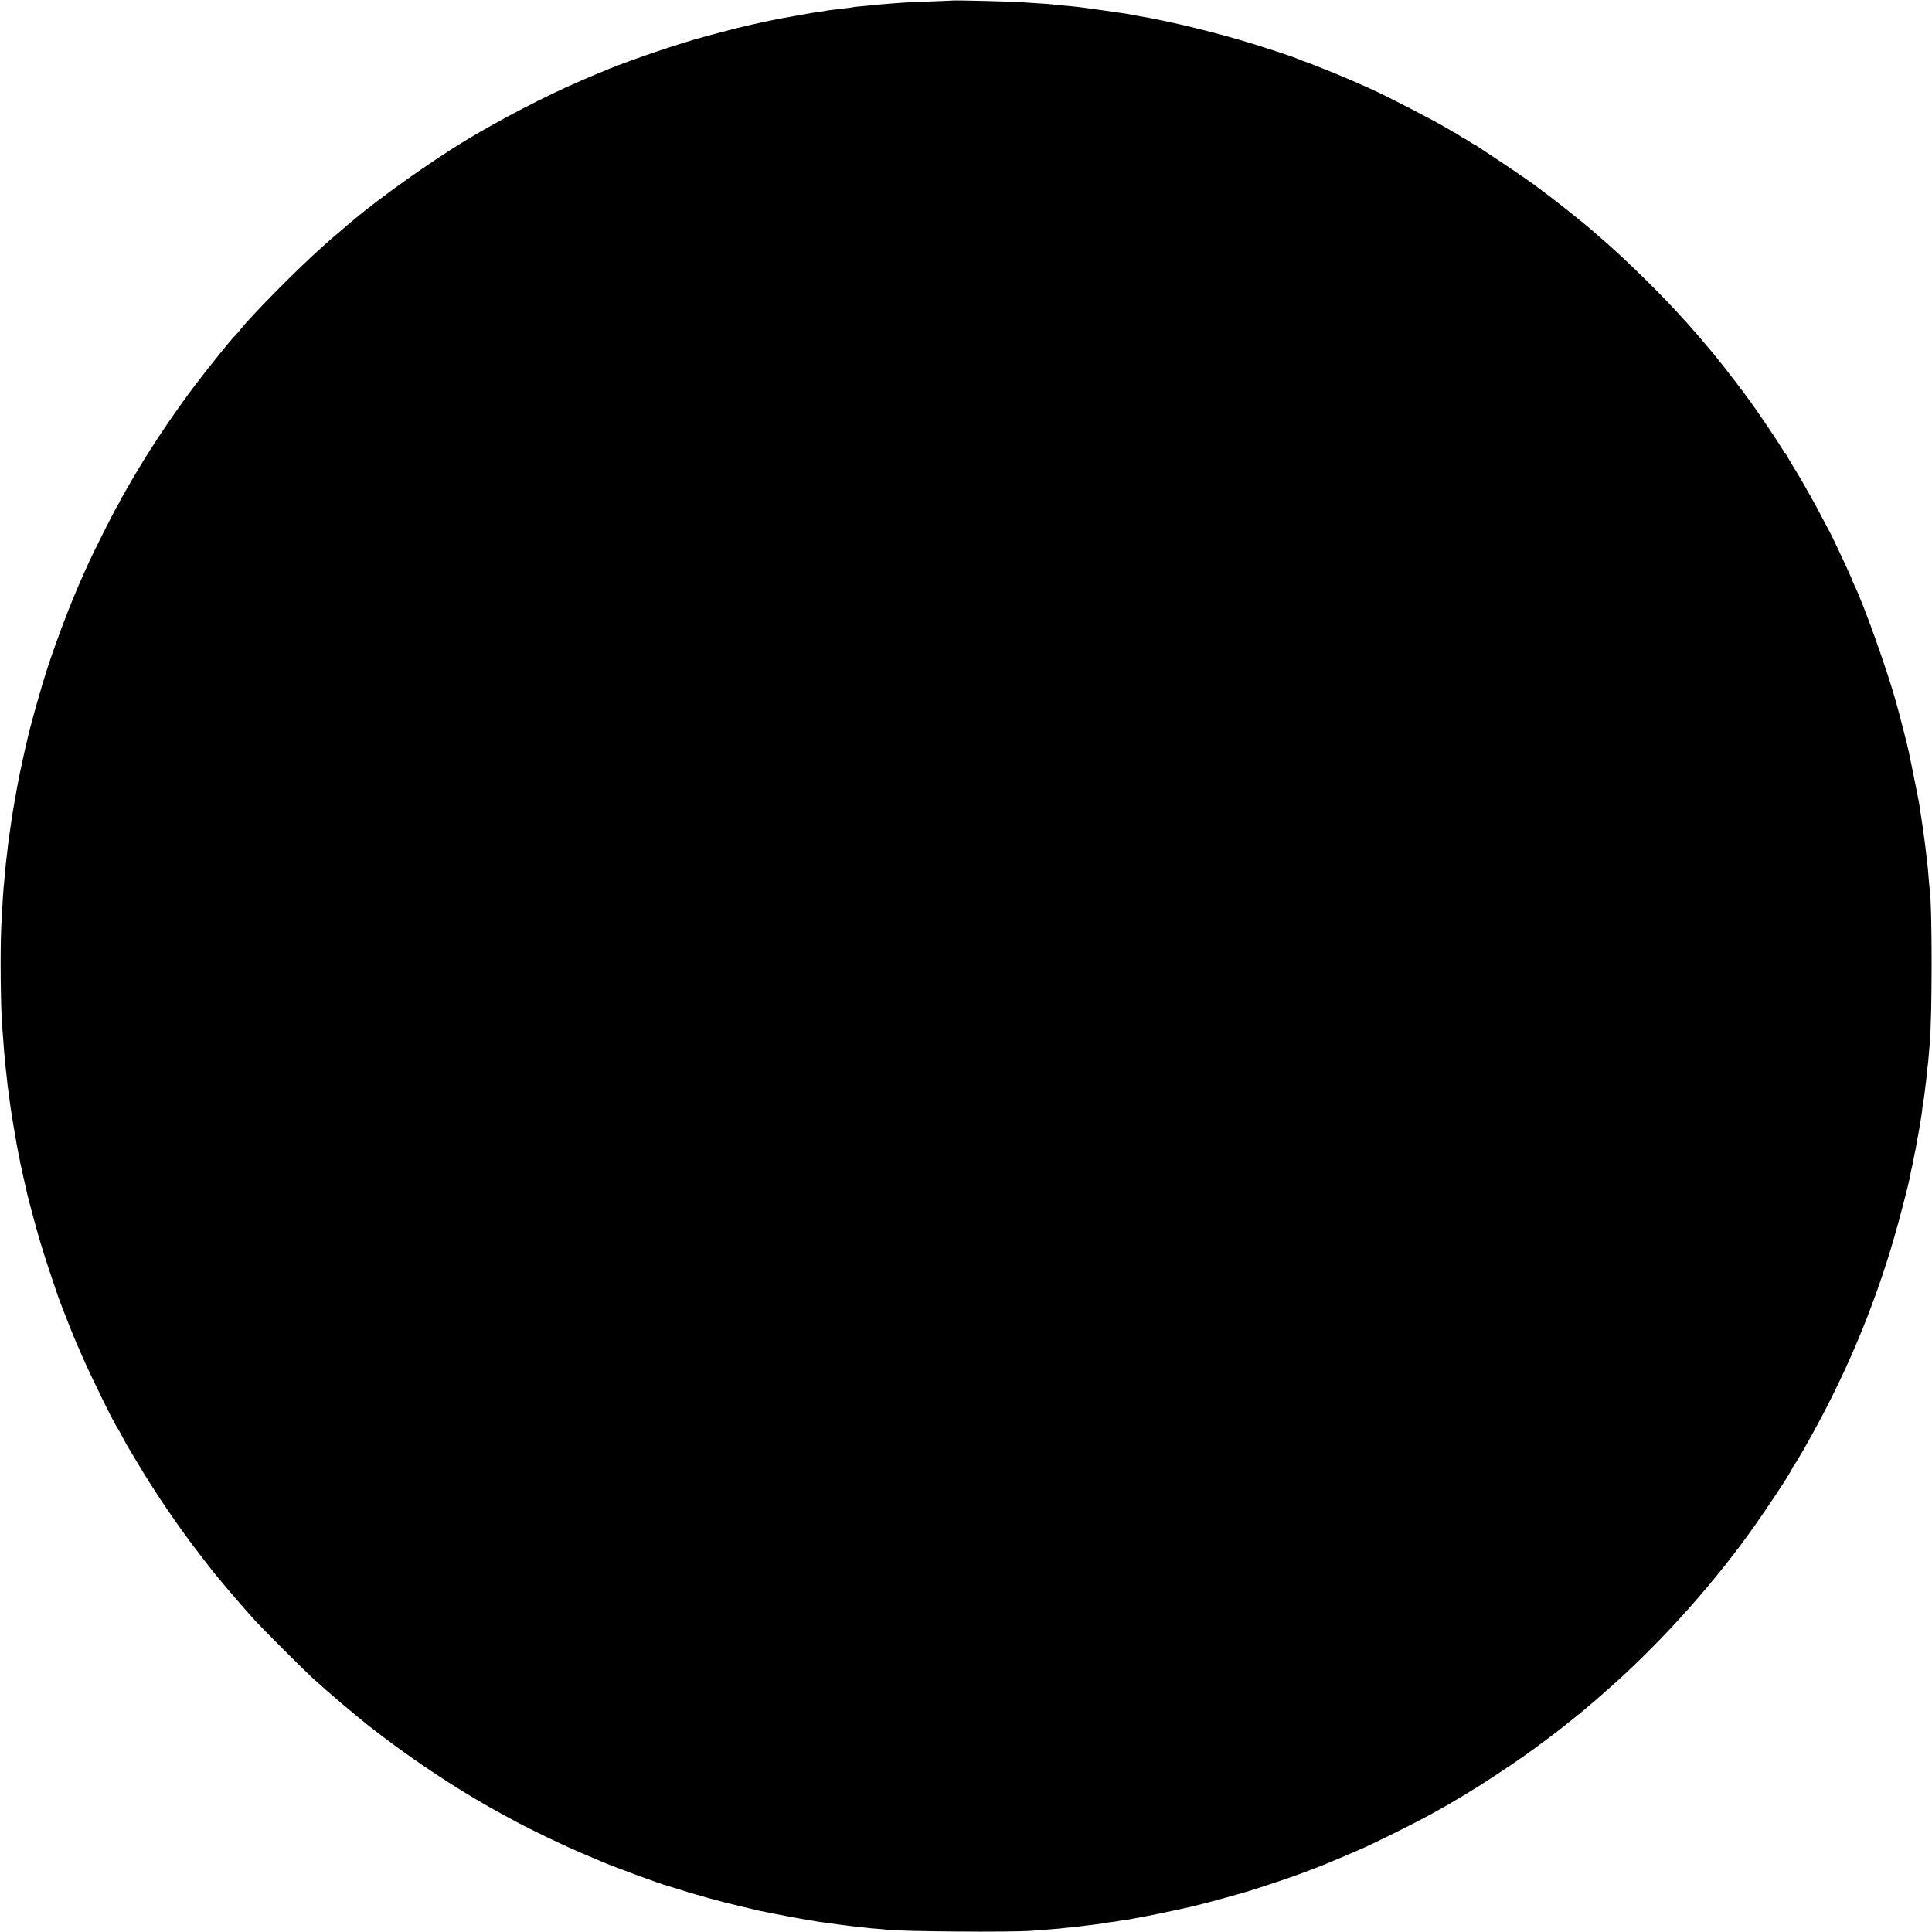
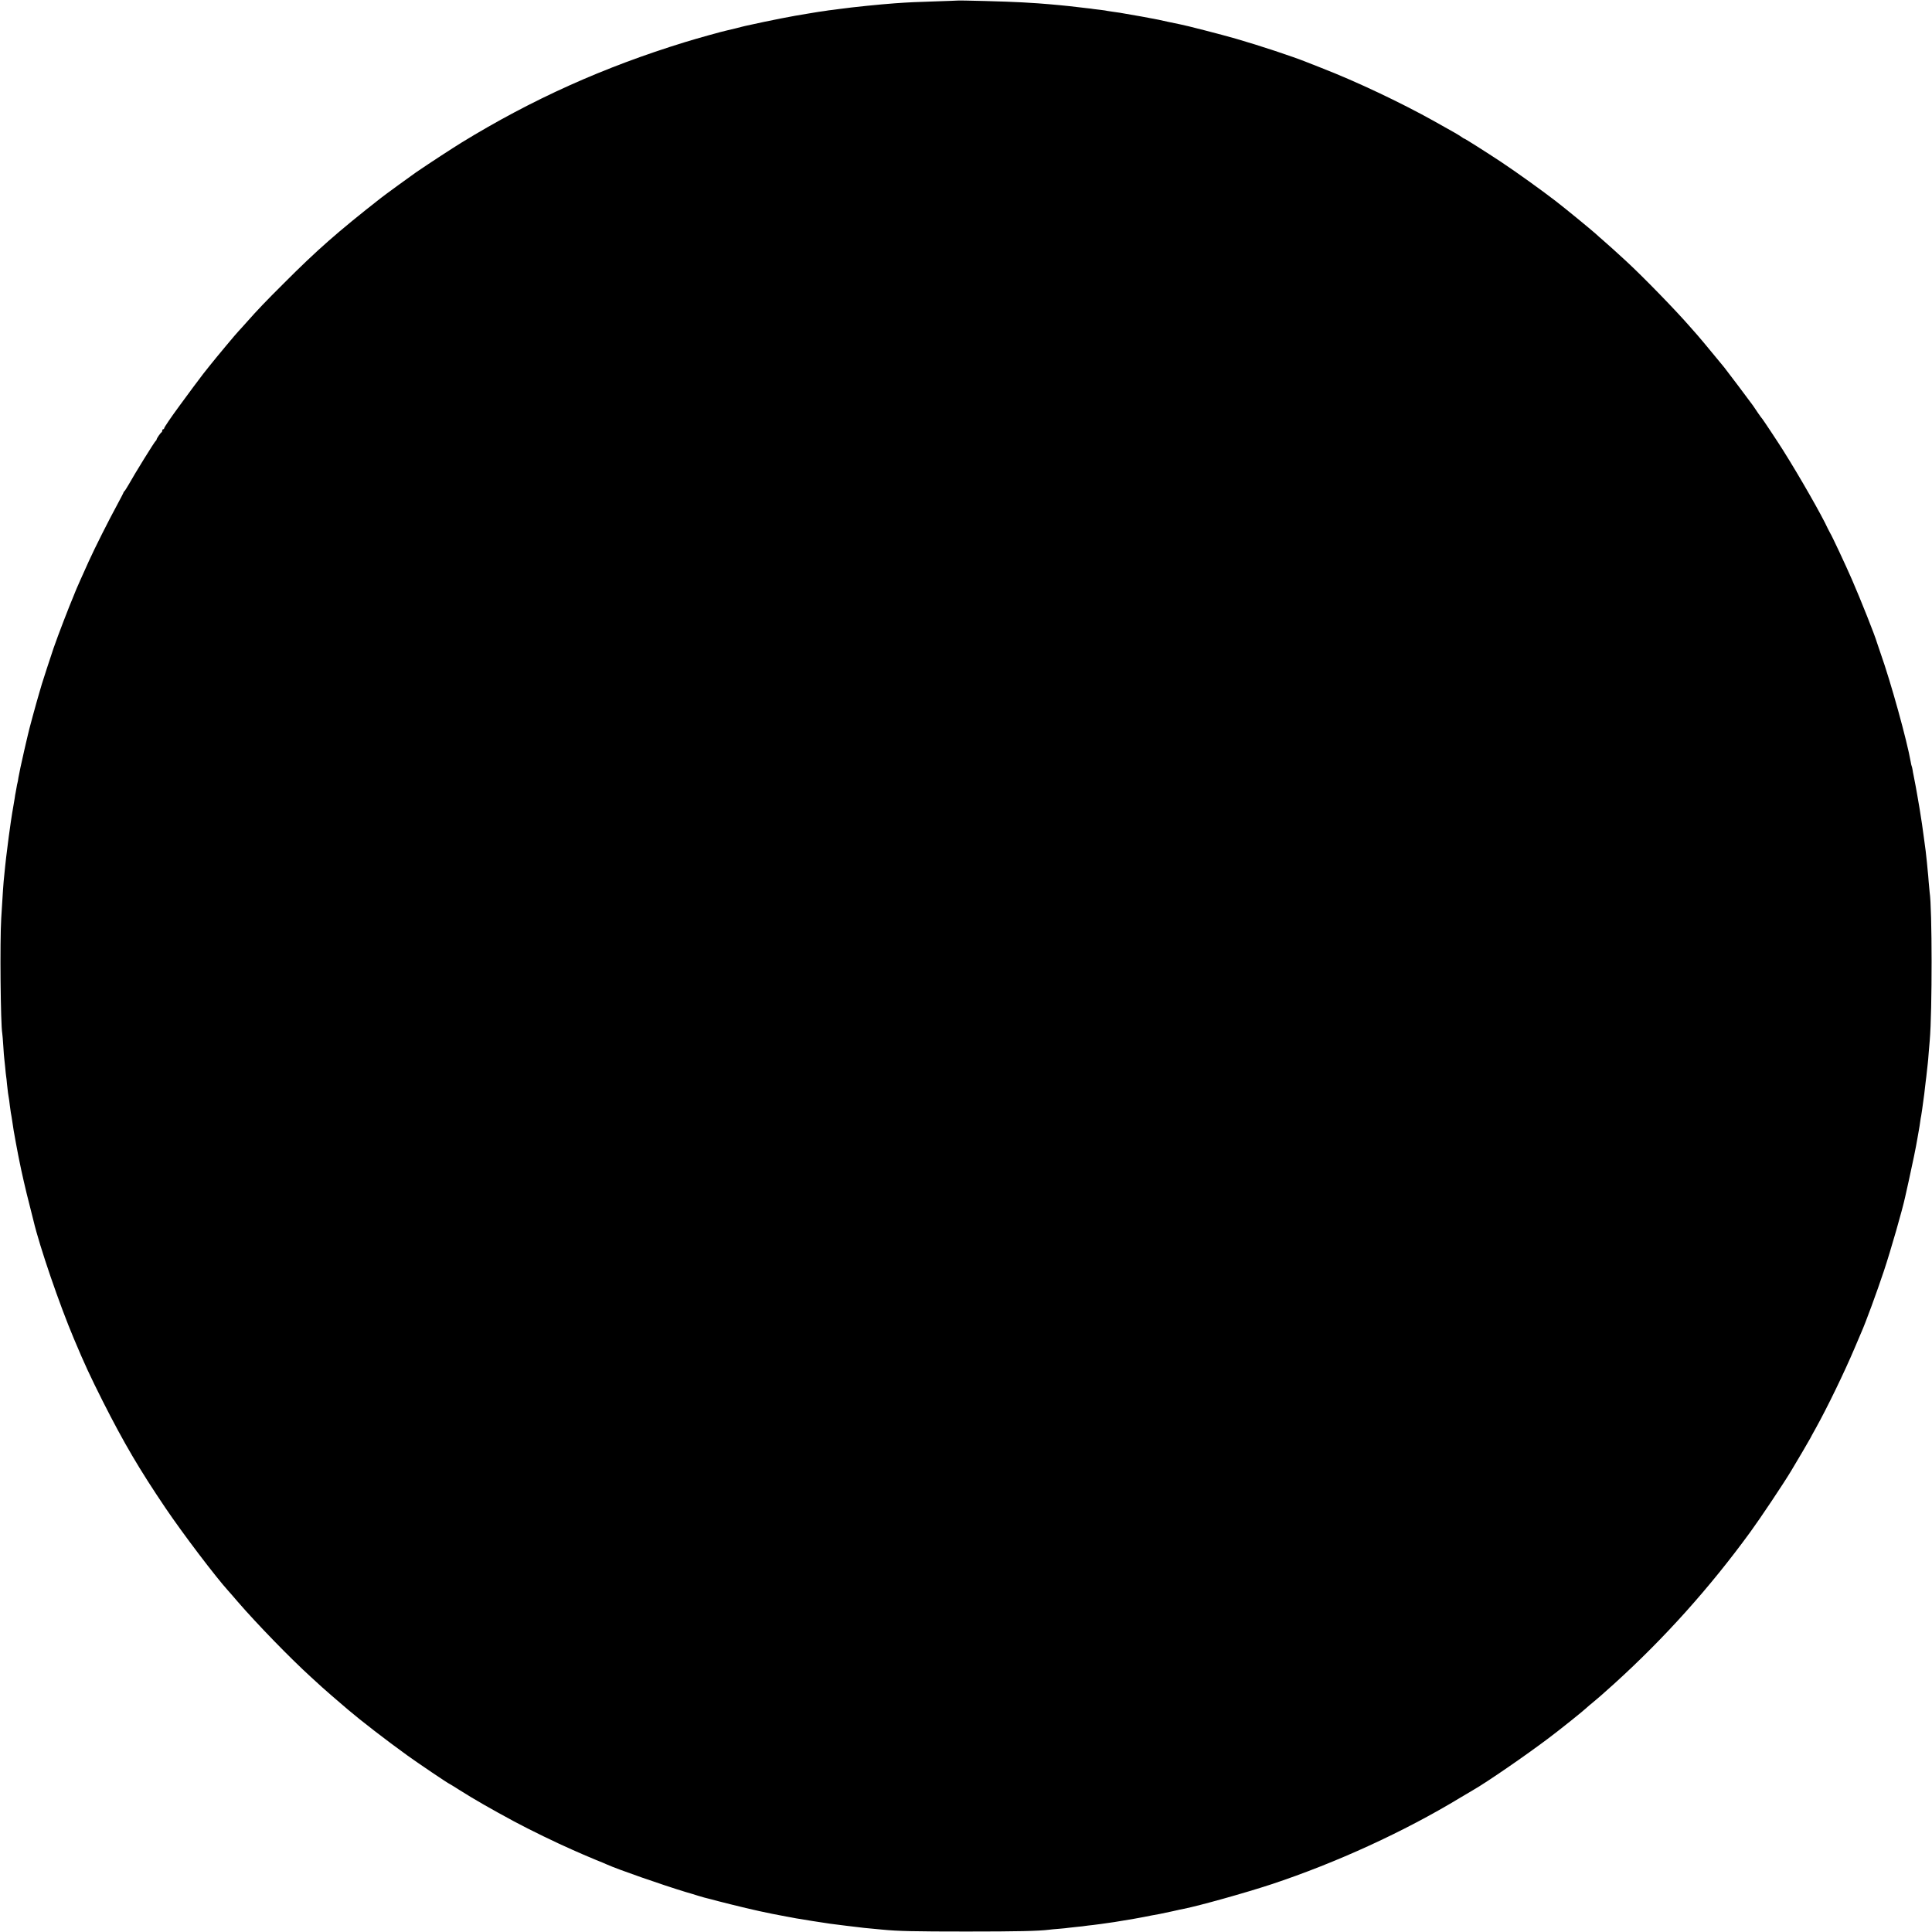
- <svg xmlns="http://www.w3.org/2000/svg" version="1" width="2730.667" height="2730.667" viewBox="0 0 2048 2048">
-   <path d="M1008.7.6c-.1.1-8.5.4-18.7.8-18.9.6-31.3 1.2-41 2-3 .3-9.1.8-13.5 1.1-4.4.4-9.6.8-11.5 1.1-1.9.2-6.6.6-10.5 1-3.8.3-7.7.7-8.5.9-.8.3-4.2.7-7.4 1.1-3.3.3-6.8.7-7.8.9-1.1.2-4.7.7-8.1 1-3.4.4-6.4.8-6.7 1-.4.2-2.8.6-5.6.9-2.7.4-6 .8-7.4 1.1-1.4.3-4.1.7-6 1-3 .5-20.9 3.7-29 5.2-1.3.2-5.6 1.1-9.5 1.9-3.8.9-8.1 1.8-9.5 2-1.4.3-5.4 1.2-9 2-3.6.9-7.5 1.7-8.6 2-6 1.2-39.8 10.1-53.4 14-31.9 9.4-82.5 27.1-98.5 34.4-1.1.5-4.3 1.8-7.1 2.9-2.8 1.1-7.1 2.9-9.5 4-2.4 1-6.4 2.8-8.9 3.9-34.1 14.7-82.6 39.8-118.5 61.5-37.5 22.6-92.6 61.8-121.5 86.3-1.4 1.2-6.3 5.4-11 9.4-4.7 3.9-9.8 8.4-11.5 9.8-1.6 1.5-5.2 4.7-8 7.1-25.8 22.8-77 74.5-88.6 89.6-1.3 1.6-2.8 3.4-3.5 4-4.2 3.9-28.3 33.6-43 53-21 27.8-42.4 59.4-59.1 87-9.1 15.1-21.3 36.3-21.3 36.9 0 .4-1.2 2.5-2.6 4.8-2.8 4.3-26.5 51.5-30.4 60.3-1.2 2.7-3.3 7.5-4.7 10.5-14.9 32.7-33.8 82.9-43.8 116.5-7.8 26.2-15.4 54.3-17.1 62.8-.2 1-.5 2.6-.8 3.5-.3.9-.7 2.8-1 4.2-.3 1.4-.7 3.4-1 4.5-.2 1.1-1.4 6.3-2.5 11.5-1.9 8.8-2.4 11.1-3.7 18-.2 1.4-.7 3.8-1.1 5.5-.3 1.6-.7 3.7-.8 4.5-.1.8-.7 4.2-1.3 7.5-.6 3.3-1.4 7.6-1.7 9.5-.3 1.9-1 6-1.5 9s-1.1 7.3-1.4 9.5c-.3 2.2-1.2 8.7-2.1 14.5-.8 5.8-1.7 13.2-2 16.5-.4 3.3-.8 7.1-1 8.5-.2 1.4-.7 6.1-1 10.5-.4 4.4-.8 9.1-1 10.5-.8 5.5-2.1 26.2-3.2 49-1.2 27-.6 85.8 1.1 106 .2 2.5.7 8.8 1.1 14 .3 5.2.8 11.1 1 13 .2 1.9.6 6.6 1 10.5.3 3.8.8 8.1 1 9.5.2 1.4.6 5.6 1 9.3.3 3.7.8 7.6 1 8.5.1.9.6 3.9.9 6.7 1 7.7 1.8 13.8 2.2 16 .2 1 .6 3.7.9 6 .4 2.2 1.5 9.2 2.6 15.5 1.2 6.3 2.2 12.4 2.3 13.5.2 1.1 1 5.6 1.9 10 .9 4.4 1.9 9.2 2.1 10.8.3 1.5.7 3.5 1 4.5.3.9.7 2.8 1 4.2.2 1.4 1.4 6.8 2.6 12 1.2 5.2 2.3 10.2 2.5 11.1 1.1 5.3 10.3 39.5 14.1 52.2 3.8 12.8 12.1 38.2 19.4 59.2 2.2 6.4 16.1 41.6 18.7 47.5 1.1 2.5 4.2 9.4 6.8 15.5 9.8 22.4 34 71.6 37.5 76 .4.5 2.4 4.1 4.4 8 2 3.8 4.1 7.7 4.6 8.5.5.8 5.6 9.4 11.4 19.1 19.3 32.6 43.4 68 68.4 100.3 11.2 14.5 13.6 17.6 15.7 20 .6.6 3 3.6 5.5 6.6 5.7 7.1 28.8 33.7 36 41.5 7.5 8.2 52 52.7 60 60 15.7 14.3 45.5 39.7 61 51.8 34.1 26.7 72.6 53.2 108.8 74.8 6 3.7 27.4 15.9 27.7 15.9.1 0 4.9 2.6 10.6 5.8 19.5 10.9 60.7 30.7 83.4 40.1 5.5 2.3 10.9 4.6 12 5.1 12.3 5.6 66.6 25.6 74.5 27.5.8.2 3.5 1 6 1.8 17.8 5.9 49.7 14.8 69 19.2.8.2 5.6 1.3 10.5 2.5 5 1.2 9.9 2.3 11 2.6 1.1.2 4.3.8 7 1.4 2.8.6 6.1 1.2 7.5 1.5 13.8 2.7 19.7 3.8 27 5.1 4.7.8 9.4 1.6 10.5 1.8 6.7 1.3 13.8 2.3 21.1 3.2 2.3.3 5.2.7 6.4.9 1.2.2 4.8.7 7.9 1.1 3.1.3 6.3.7 7.1.9.8.1 4.9.6 9 1s8.3.9 9.2 1c.9.2 5.7.7 10.5 1 4.8.4 10.2.8 11.8 1.1 15.6 1.9 131 2.8 153 1.1 5.5-.4 12.7-.9 16-1.2 8.6-.6 18.6-1.6 21.5-2 1.4-.2 5.4-.6 9-.9 3.6-.4 7.5-.8 8.5-1 1.1-.2 4.7-.7 8-1 7.7-.9 12.6-1.6 14.5-2.1.8-.2 4.2-.7 7.5-1.1 3.3-.3 6.2-.8 6.5-.9.3-.2 3-.6 6-1 3-.3 6.2-.8 7-1 .8-.2 3.1-.7 5-1 11.7-1.9 46.1-9.1 61-12.6 4.7-1.2 9.2-2.3 10-2.5 4-.9 28.6-7.6 36.5-9.9 5-1.4 9.7-2.8 10.5-3 .8-.2 9.2-2.8 18.5-5.9 24.9-8.1 38.4-12.9 62-22.1 6.9-2.7 30-12.5 42.5-18 13.9-6.1 55.5-26.8 69.5-34.5 7.2-4 14.8-8.2 17-9.4 2.2-1.2 7.7-4.4 12.3-7.2 4.6-2.7 9.5-5.6 11-6.5 13.3-7.9 44.7-28.4 60.2-39.4 13.5-9.5 35.3-25.7 42-31.2.8-.7 6.7-5.4 13-10.4 6.3-5.1 11.7-9.5 12-9.8.3-.4 3-2.6 6-5.1 3-2.5 6.2-5.2 7-6 .9-.8 4.4-4 7.9-7 52.3-45.4 109-107.6 151.2-166 18.3-25.2 46.9-68.5 46.9-70.9 0-.5.4-1.1.8-1.3.5-.2 5.3-8.2 10.9-17.8 42.7-74.5 73.9-147.7 96.9-227.5 4.8-16.5 15.1-56.3 16-62 .6-3.7 1.5-8 2.4-11.5.5-1.9 1.2-5.3 1.5-7.5.4-2.2 1-5.6 1.5-7.5.5-1.9 1.2-5.5 1.5-8 .3-2.5.8-5.2 1.1-6.1.2-1 .7-3 .9-4.5.2-1.6.6-4 .9-5.4.3-1.4.7-4.3 1.1-6.4.3-2.1.7-4.8 1-6 .2-1.2.7-4.4 1-7.1.2-2.8.6-5.9.9-7 .6-3.1 1.5-9.4 2.2-15.4.3-3 .7-6.1.9-7 .1-.9.6-5.2 1-9.6.4-4.4.9-8.9 1.1-10 .2-1.1.6-5.3.9-9.5.3-4.1.8-9.3 1-11.5 2.8-27.5 2.8-148.2 0-165.8-.2-1.2-.6-5.8-1-10.2-.3-4.4-.7-9.4-.9-11-.2-1.7-.7-5.9-1.1-9.5-.4-3.6-.8-7.6-1-9-.2-1.4-.6-4.6-.9-7.2-1.5-11.5-2.5-19-4-28.3-.8-5.5-1.8-11.8-2.1-14-.3-2.2-.8-4.7-1-5.5-.2-.8-.7-3.1-1-5-.3-1.9-2.4-12.3-4.6-23-2.2-10.7-4.2-20.6-4.5-22-1.3-6.5-10-40.2-14-54.5-9.7-34.4-33.7-101.6-43.9-122.7-1.4-2.9-2.5-5.5-2.5-6 0-.8-21.9-47.7-23.1-49.3-.4-.6-3.6-6.7-7.2-13.6-8.8-17-23.3-42.8-32.3-57.2-4.1-6.6-7.4-12.3-7.4-12.8s-.4-.9-1-.9c-.5 0-1-.5-1-1 0-1.6-32.1-49.3-38.7-57.5-.5-.6-1.9-2.6-3.3-4.5-1.3-1.9-2.7-3.7-3-4-.3-.3-2.5-3.2-4.9-6.5-4.6-6.2-21-27.1-24.7-31.5-1.2-1.4-4.1-4.8-6.4-7.5-6.9-8.3-19.2-22.5-22-25.5-.8-.9-6-6.5-11.5-12.5-21.5-23.5-59.2-60-80-77.6-2.2-1.9-4.2-3.6-4.5-3.9-4.3-4.3-34.5-28.7-49.5-40-5.5-4.1-10.4-7.9-11-8.3-4.1-3.4-28.3-20.1-44-30.4-10.4-6.9-20.2-13.4-21.7-14.4s-3-1.9-3.3-1.9c-.4 0-2.6-1.4-5-3-2.4-1.7-4.6-3-5-3-.4 0-2.6-1.4-5-3-2.4-1.7-4.6-3-4.8-3-.3 0-3.4-1.7-6.8-3.9-15-9-63.4-34.1-82.9-42.9-16.9-7.6-33.5-14.7-46-19.7-8-3.1-15.4-6.1-16.5-6.5-3.1-1.3-5.9-2.3-6.5-2.4-.7-.2-7.1-2.6-9.5-3.7-5.5-2.4-43.6-14.8-63-20.4-22.6-6.5-55-14.7-73.5-18.5-5.8-1.2-11.4-2.4-12.5-2.6-2.4-.6-8.7-1.7-21-3.9-4.9-.9-10.1-1.8-11.5-2.1-3.4-.6-35.4-5.1-41.5-5.9-2.7-.3-6.1-.8-7.5-1-1.4-.2-5.6-.6-9.5-1-3.8-.3-8.9-.8-11.2-1-10.6-1.2-13.4-1.5-23.3-2-5.8-.4-12.5-.8-15-1-13-1-75.5-2.5-76.3-1.9z" />
+ <svg xmlns="http://www.w3.org/2000/svg" version="1.0" width="2048pt" height="2048pt" viewBox="0 0 2048 2048" preserveAspectRatio="xMidYMid meet">
+   <g transform="translate(0,2048) scale(0.1,-0.1)" fill="#000000" stroke="none">
+     <path d="M10147 20474 c-1 -1 -96 -4 -212 -8 -206 -6 -310 -11 -450 -21 -163 -12 -440 -40 -585 -60 -19 -3 -53 -7 -75 -10 -22 -2 -58 -7 -80 -11 -22 -3 -53 -8 -70 -10 -16 -2 -41 -6 -55 -9 -14 -3 -41 -7 -60 -10 -153 -24 -381 -68 -660 -130 -8 -2 -51 -12 -95 -24 -44 -11 -91 -22 -105 -25 -41 -8 -317 -85 -440 -123 -862 -265 -1618 -605 -2370 -1066 -92 -57 -334 -214 -480 -314 -27 -18 -346 -250 -370 -270 -461 -361 -682 -556 -1029 -904 -206 -205 -278 -281 -396 -414 -44 -49 -82 -92 -86 -95 -18 -17 -236 -278 -309 -370 -28 -36 -57 -73 -65 -82 -14 -17 -183 -243 -255 -343 -87 -118 -160 -226 -160 -235 0 -6 -4 -10 -10 -10 -5 0 -10 -6 -10 -14 0 -8 -3 -16 -7 -18 -11 -5 -53 -66 -53 -77 0 -5 -4 -11 -8 -13 -10 -3 -229 -358 -287 -463 -22 -38 -43 -71 -47 -73 -4 -2 -8 -7 -8 -11 0 -4 -32 -65 -70 -136 -81 -148 -236 -455 -299 -595 -55 -120 -140 -312 -146 -330 -1 -3 -6 -16 -12 -30 -54 -128 -165 -416 -215 -560 -30 -89 -117 -354 -124 -380 -2 -8 -13 -46 -25 -85 -31 -103 -119 -426 -124 -457 -3 -14 -12 -53 -20 -85 -8 -32 -16 -67 -18 -78 -2 -11 -7 -31 -10 -45 -17 -70 -46 -210 -52 -245 -3 -22 -7 -47 -10 -55 -2 -8 -7 -28 -9 -45 -3 -16 -8 -41 -10 -55 -3 -14 -8 -41 -10 -60 -3 -19 -10 -62 -16 -95 -13 -70 -38 -240 -46 -305 -3 -25 -7 -56 -9 -70 -2 -14 -7 -50 -10 -80 -3 -30 -8 -66 -10 -80 -2 -14 -6 -54 -10 -90 -3 -36 -8 -81 -10 -100 -8 -65 -17 -202 -32 -455 -15 -246 -7 -1124 11 -1220 2 -11 7 -71 11 -134 4 -63 8 -121 10 -130 1 -9 6 -52 10 -95 4 -43 8 -86 10 -95 2 -9 6 -46 9 -82 4 -36 9 -79 11 -95 12 -73 15 -92 20 -139 3 -27 8 -59 10 -71 3 -12 9 -52 15 -90 5 -38 12 -82 15 -99 11 -66 37 -203 46 -250 6 -27 13 -61 15 -75 21 -107 70 -322 105 -455 22 -88 42 -167 44 -175 65 -275 274 -886 430 -1255 114 -271 167 -385 305 -660 221 -437 388 -722 666 -1133 184 -272 530 -728 665 -877 15 -16 60 -68 100 -115 205 -237 561 -603 778 -800 51 -47 103 -94 115 -105 17 -17 160 -140 276 -239 130 -111 404 -323 626 -483 103 -75 441 -303 449 -303 2 0 52 -31 112 -69 148 -94 332 -199 573 -329 163 -88 456 -230 621 -302 41 -18 92 -40 114 -50 22 -10 81 -35 130 -55 50 -20 104 -42 120 -50 113 -51 580 -214 830 -290 50 -14 111 -33 136 -41 25 -8 54 -16 65 -19 10 -2 46 -11 79 -20 33 -9 67 -18 75 -20 8 -2 69 -17 135 -34 217 -54 368 -88 580 -127 22 -4 47 -9 55 -10 18 -4 37 -8 225 -38 176 -28 200 -31 365 -51 196 -24 201 -24 270 -30 36 -3 83 -8 105 -10 163 -16 337 -20 890 -20 542 0 761 5 875 19 14 2 61 7 106 10 44 4 92 8 105 11 13 2 55 6 92 10 37 3 76 8 85 10 9 1 44 6 77 9 33 4 71 9 85 11 14 2 45 6 70 10 25 3 56 8 70 10 14 3 39 7 55 9 96 15 226 38 265 46 25 5 59 12 75 15 42 6 114 21 225 45 52 12 106 24 120 26 165 33 652 169 925 259 689 228 1411 559 2008 921 54 32 117 70 140 83 144 83 545 359 792 545 120 90 376 295 406 325 9 9 36 32 60 51 47 38 109 92 234 205 530 481 1010 1016 1439 1605 106 145 353 515 431 645 64 105 205 347 205 349 0 2 27 51 60 110 120 216 302 591 412 851 32 77 63 149 68 160 44 97 165 427 240 652 73 219 198 656 225 783 2 8 19 85 38 170 34 151 81 379 92 450 3 19 10 58 15 85 5 28 12 70 15 95 3 25 8 52 10 60 2 8 6 38 10 65 3 28 10 77 15 110 5 33 12 87 15 120 4 33 8 71 10 85 2 14 7 52 10 85 3 33 8 74 10 90 2 17 7 68 10 115 4 47 9 105 11 130 27 314 26 1403 -1 1572 -2 13 -6 61 -10 108 -3 47 -8 99 -10 115 -2 17 -6 59 -9 95 -9 91 -15 140 -32 260 -8 58 -17 123 -20 145 -3 22 -14 94 -25 160 -12 66 -22 129 -24 140 -2 18 -31 171 -41 220 -3 11 -7 36 -10 55 -3 19 -8 38 -10 41 -2 3 -6 21 -9 40 -40 229 -211 847 -320 1154 -19 55 -37 107 -39 115 -18 66 -170 449 -264 665 -71 163 -214 468 -232 495 -5 8 -16 29 -24 46 -61 135 -301 556 -479 838 -45 72 -211 322 -216 326 -4 3 -23 30 -44 60 -20 30 -45 66 -54 80 -24 34 -284 380 -305 405 -9 11 -53 65 -99 120 -92 112 -153 185 -187 224 -13 14 -47 53 -75 85 -153 176 -494 527 -678 697 -89 82 -207 189 -244 220 -22 19 -58 50 -80 71 -49 44 -323 269 -423 346 -156 120 -418 308 -582 417 -153 101 -380 245 -387 245 -3 0 -17 8 -31 19 -34 23 -64 41 -292 168 -351 196 -827 421 -1190 562 -74 29 -144 57 -155 61 -146 59 -502 177 -755 250 -149 43 -541 144 -595 153 -16 3 -73 15 -125 26 -97 22 -103 23 -200 41 -30 6 -66 12 -80 15 -20 4 -104 18 -230 40 -14 2 -45 7 -70 10 -25 3 -52 7 -60 9 -8 3 -40 7 -71 11 -31 3 -65 7 -75 9 -11 2 -46 7 -79 10 -56 6 -109 12 -180 21 -16 2 -61 6 -100 10 -38 3 -88 8 -110 10 -47 5 -177 14 -290 20 -145 9 -683 23 -688 19z" />
+   </g>
</svg>
